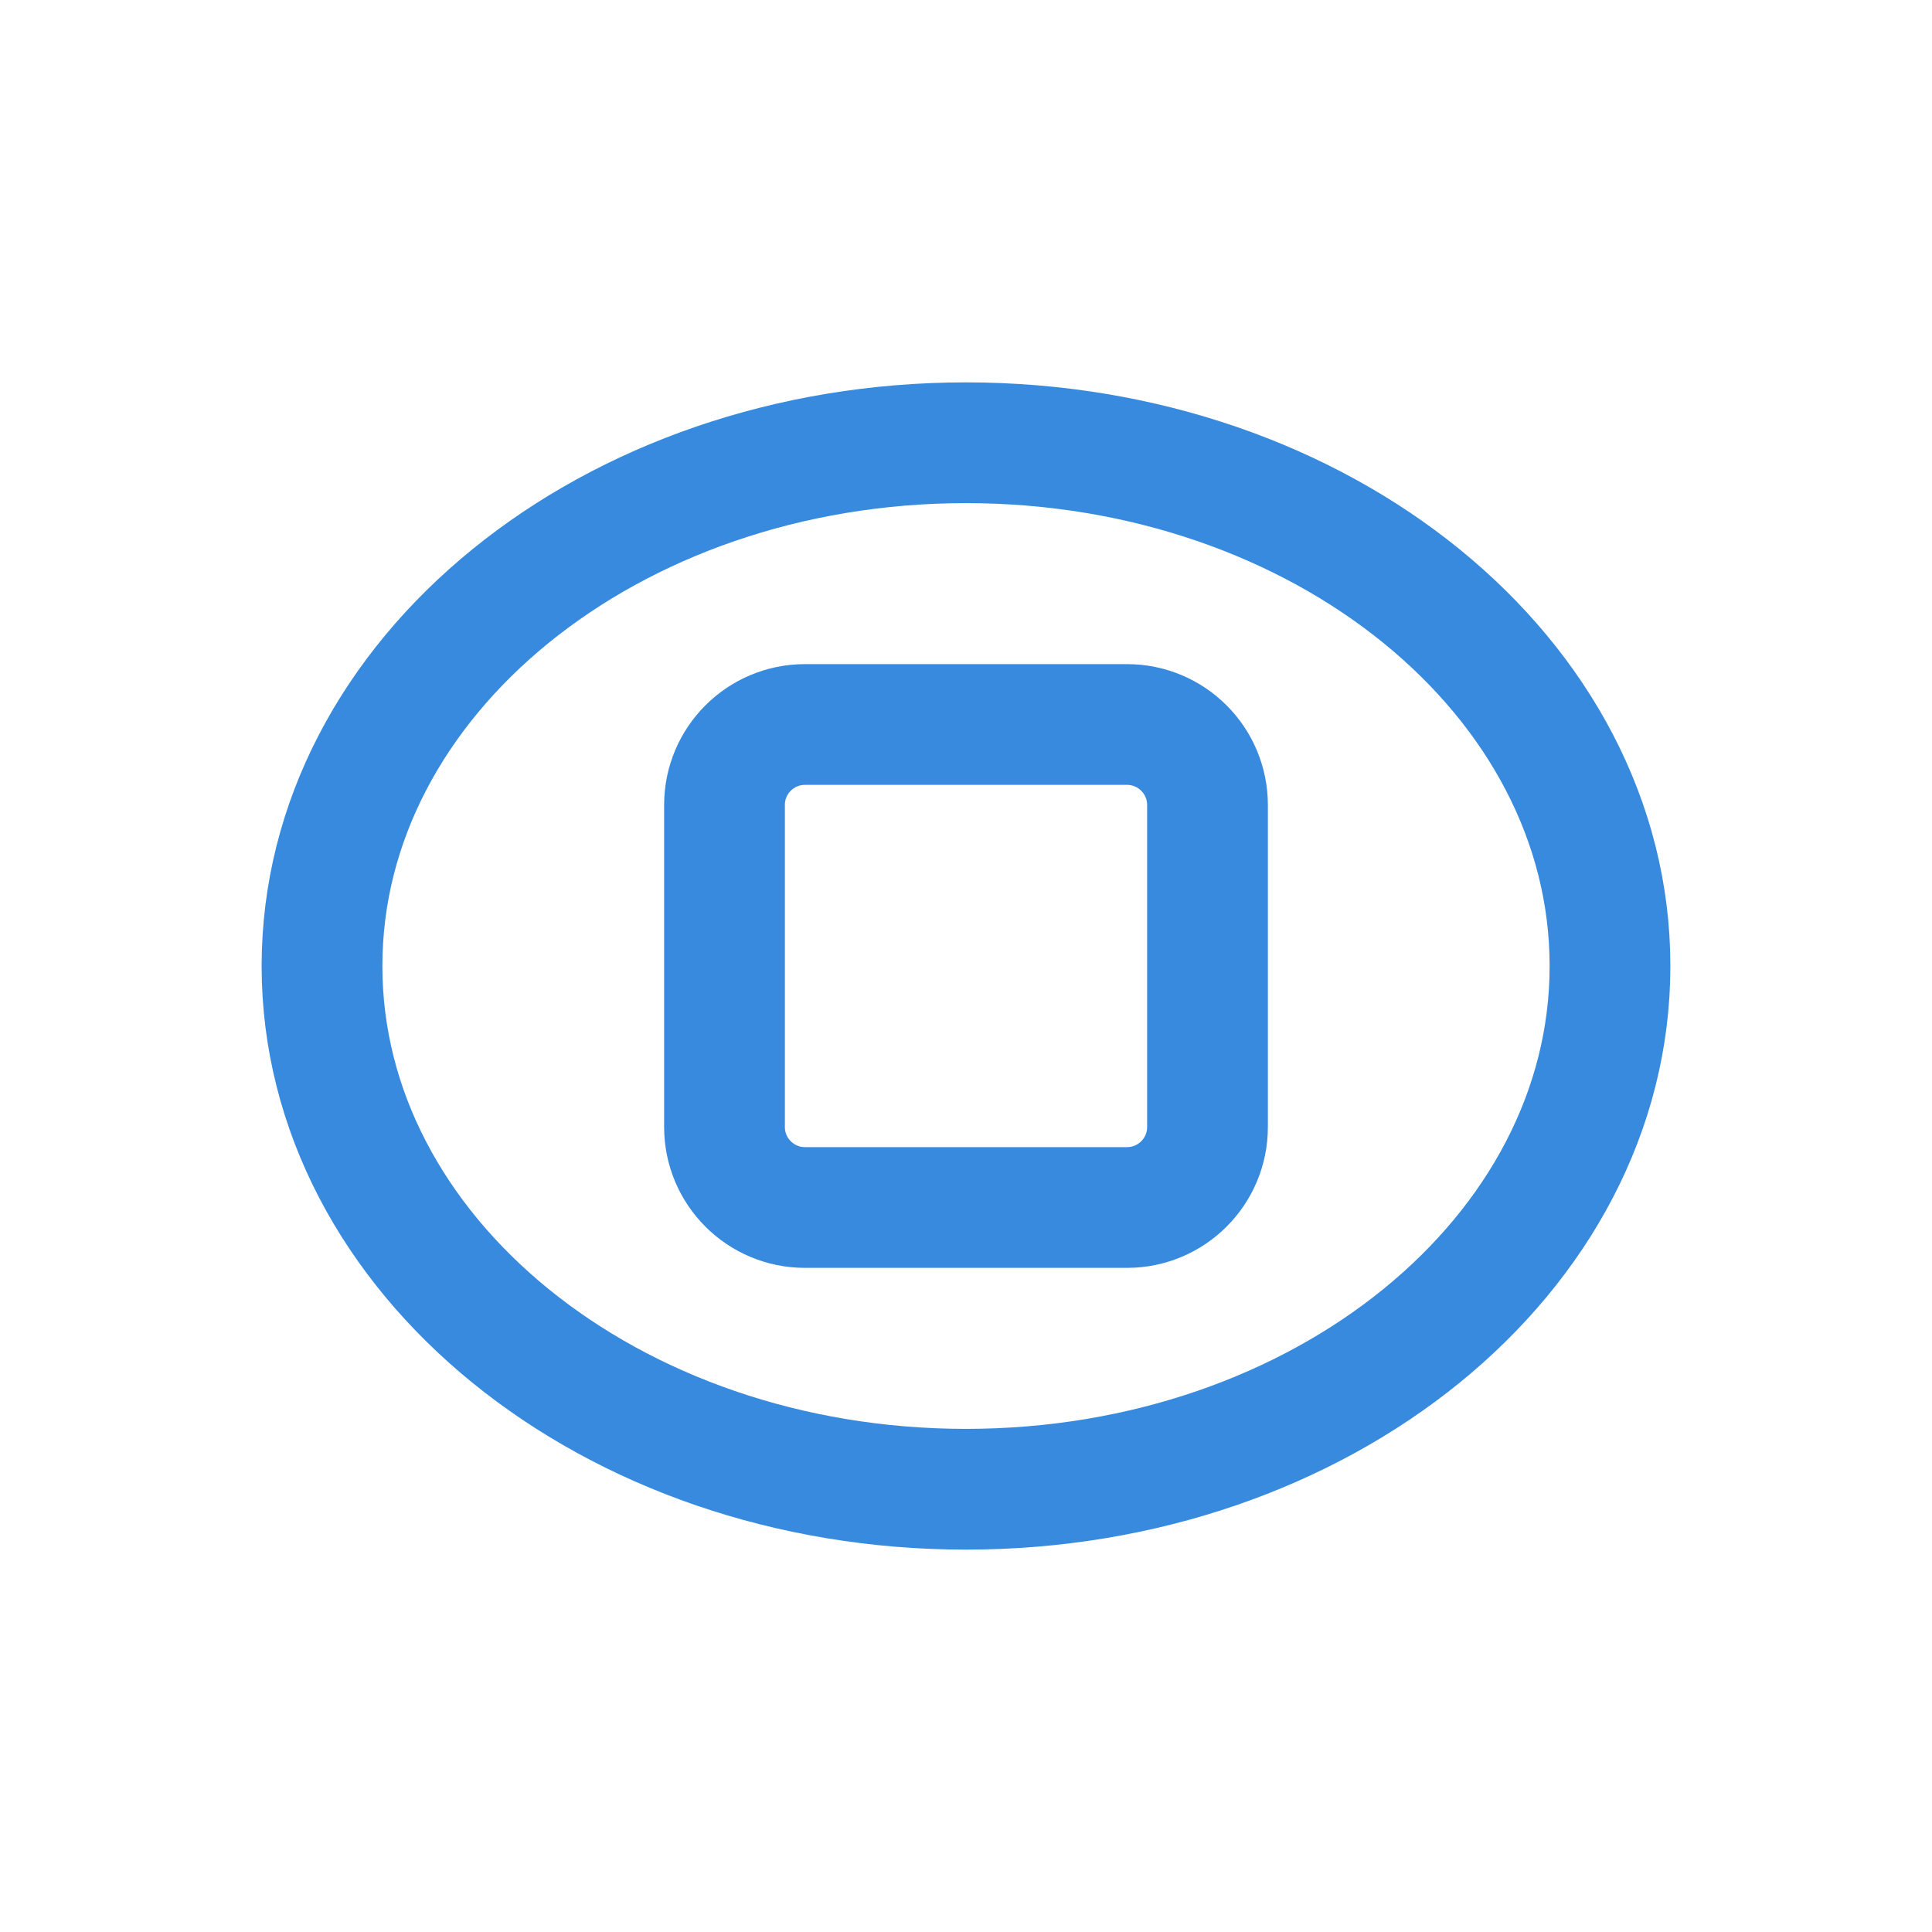
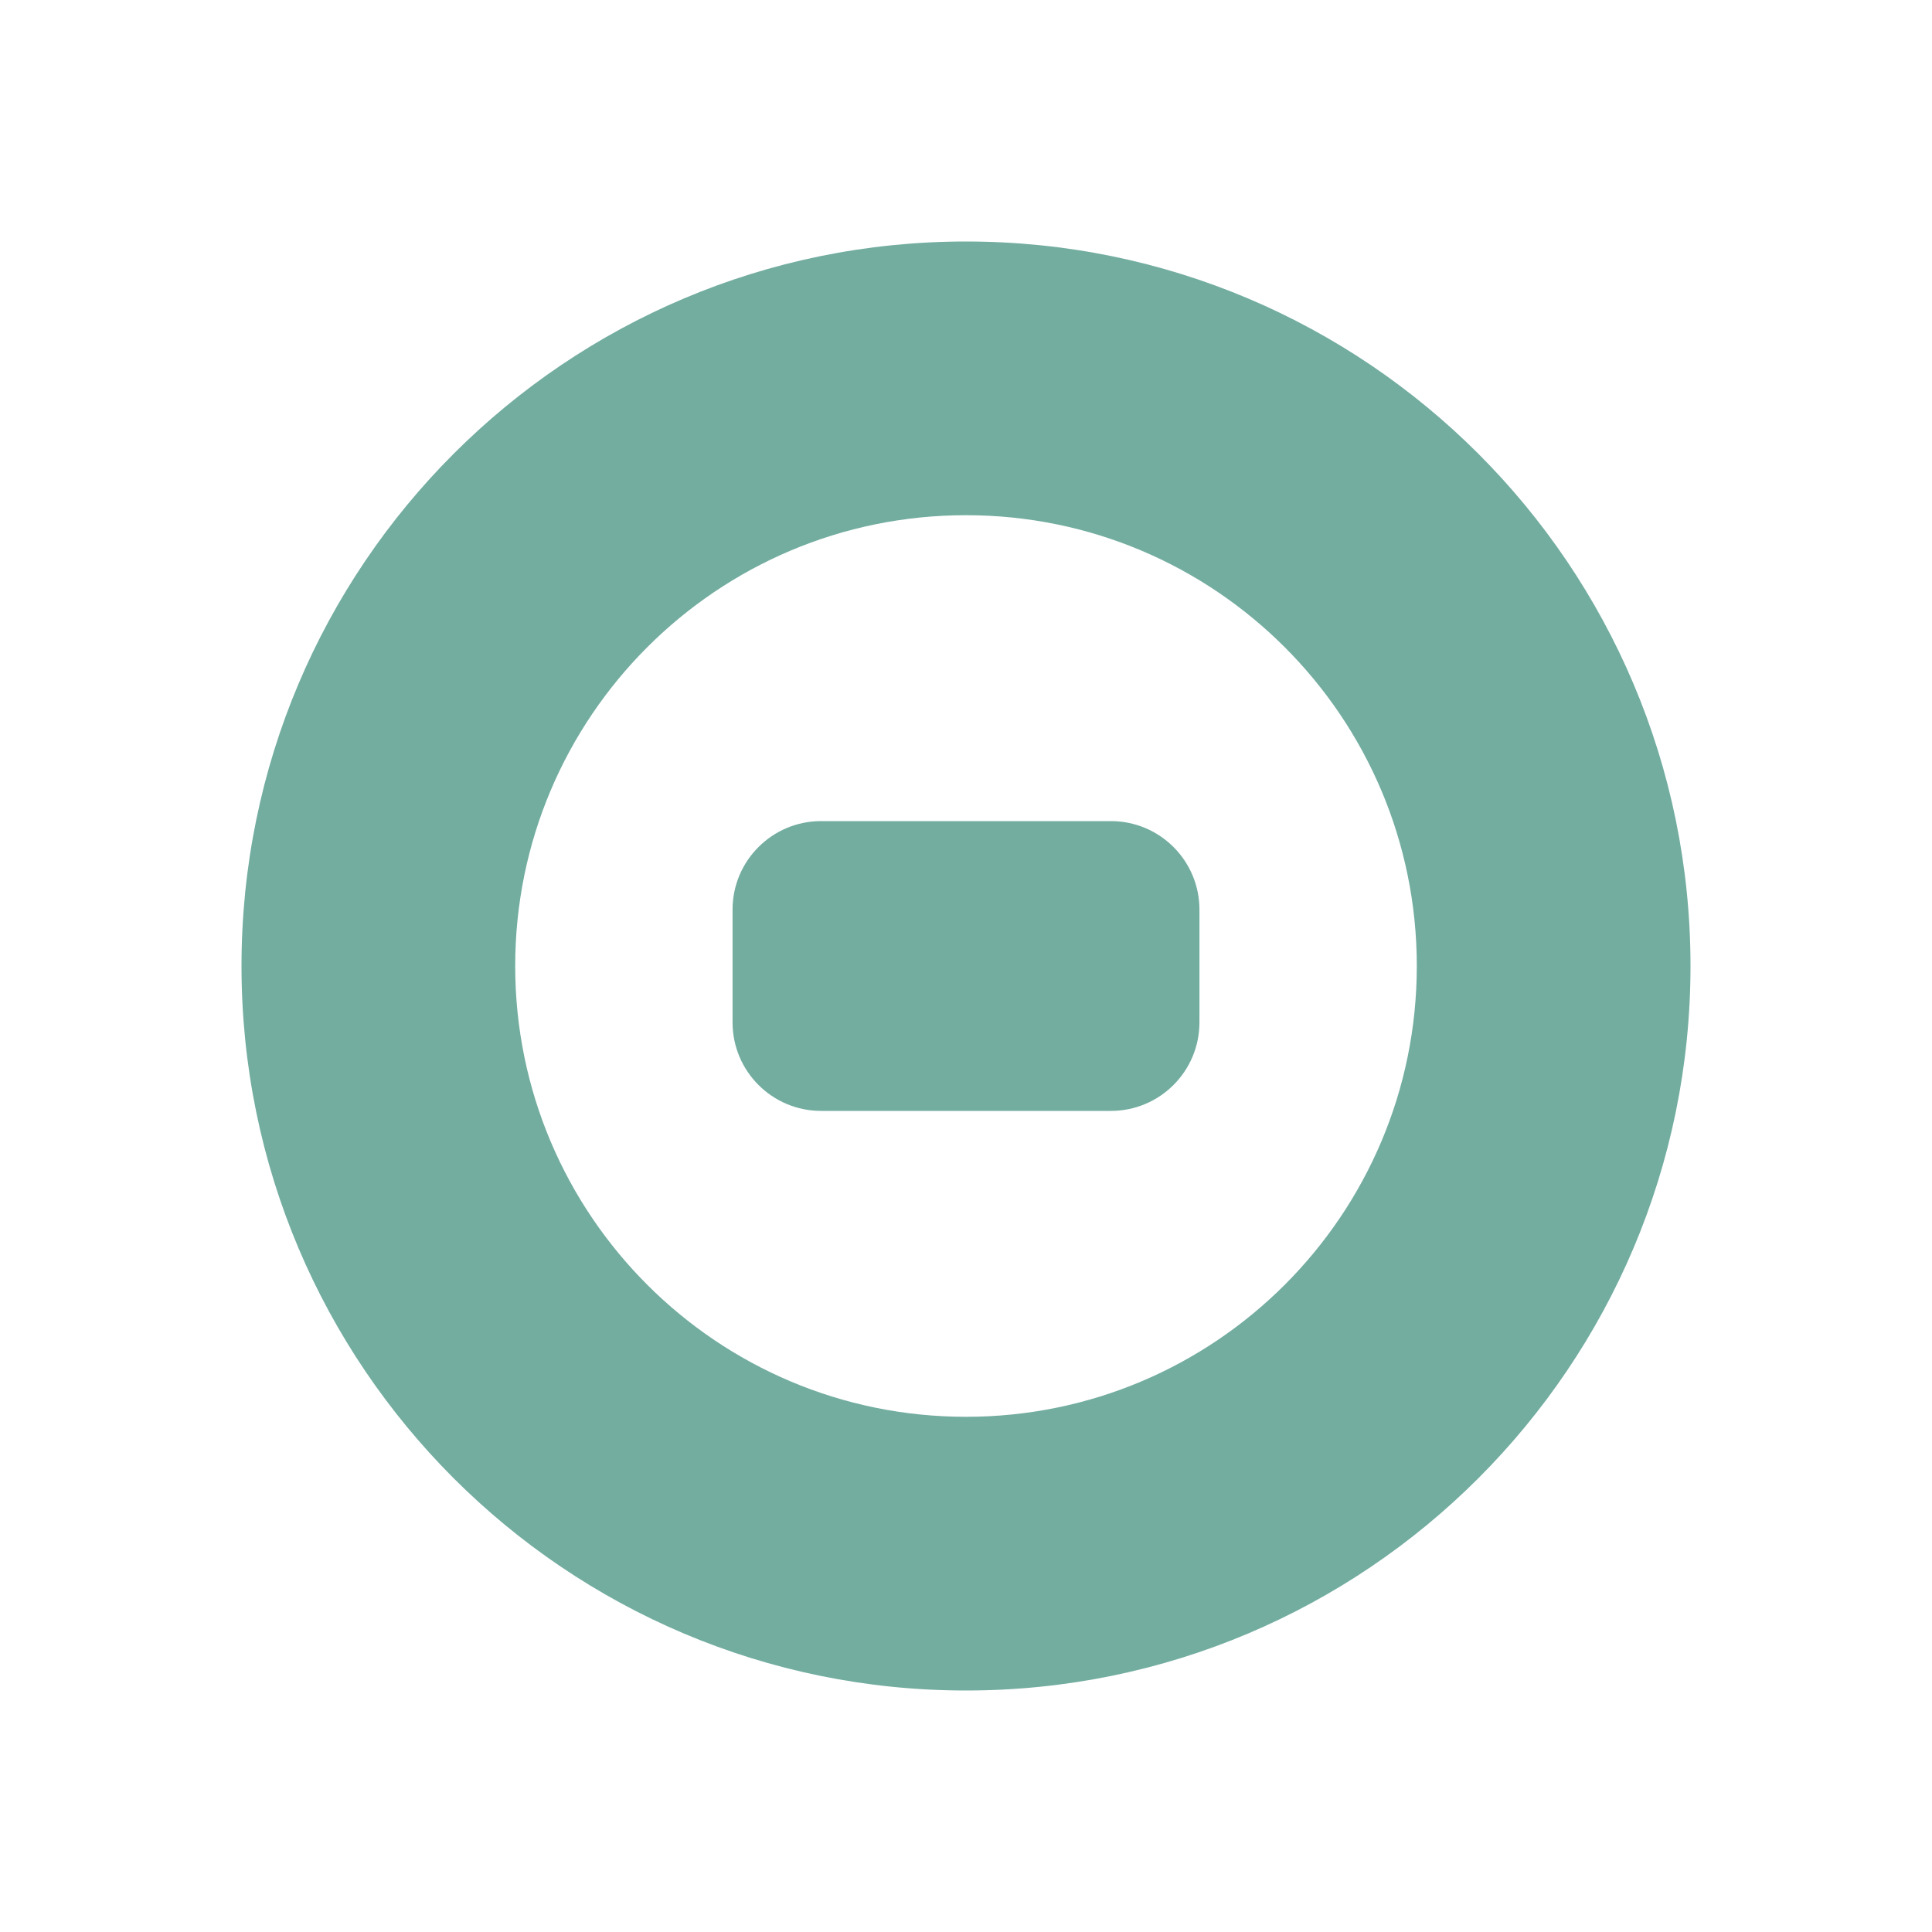
- <svg xmlns="http://www.w3.org/2000/svg" viewBox="0 0 24 24" fill="none" stroke="#378ADD" stroke-width="1.5" stroke-linecap="round" stroke-linejoin="round" aria-hidden="true">
-   <rect x="9" y="9" width="6" height="6" rx="1" />
-   <ellipse cx="12" cy="12" rx="8" ry="6.5" />
+ <svg xmlns="http://www.w3.org/2000/svg" viewBox="0 0 24 24" aria-hidden="true">
+   <path fill="#73ADA0" fill-rule="evenodd" d="M12 3a9 9 0 1 0 0 18 9 9 0 0 0 0-18Zm0 3.4a5.6 5.6 0 1 1 0 11.2 5.6 5.6 0 0 1 0-11.2Z" />
+   <rect x="9.1" y="10.2" width="5.8" height="3.6" rx="1.1" fill="#73ADA0" />
</svg>
